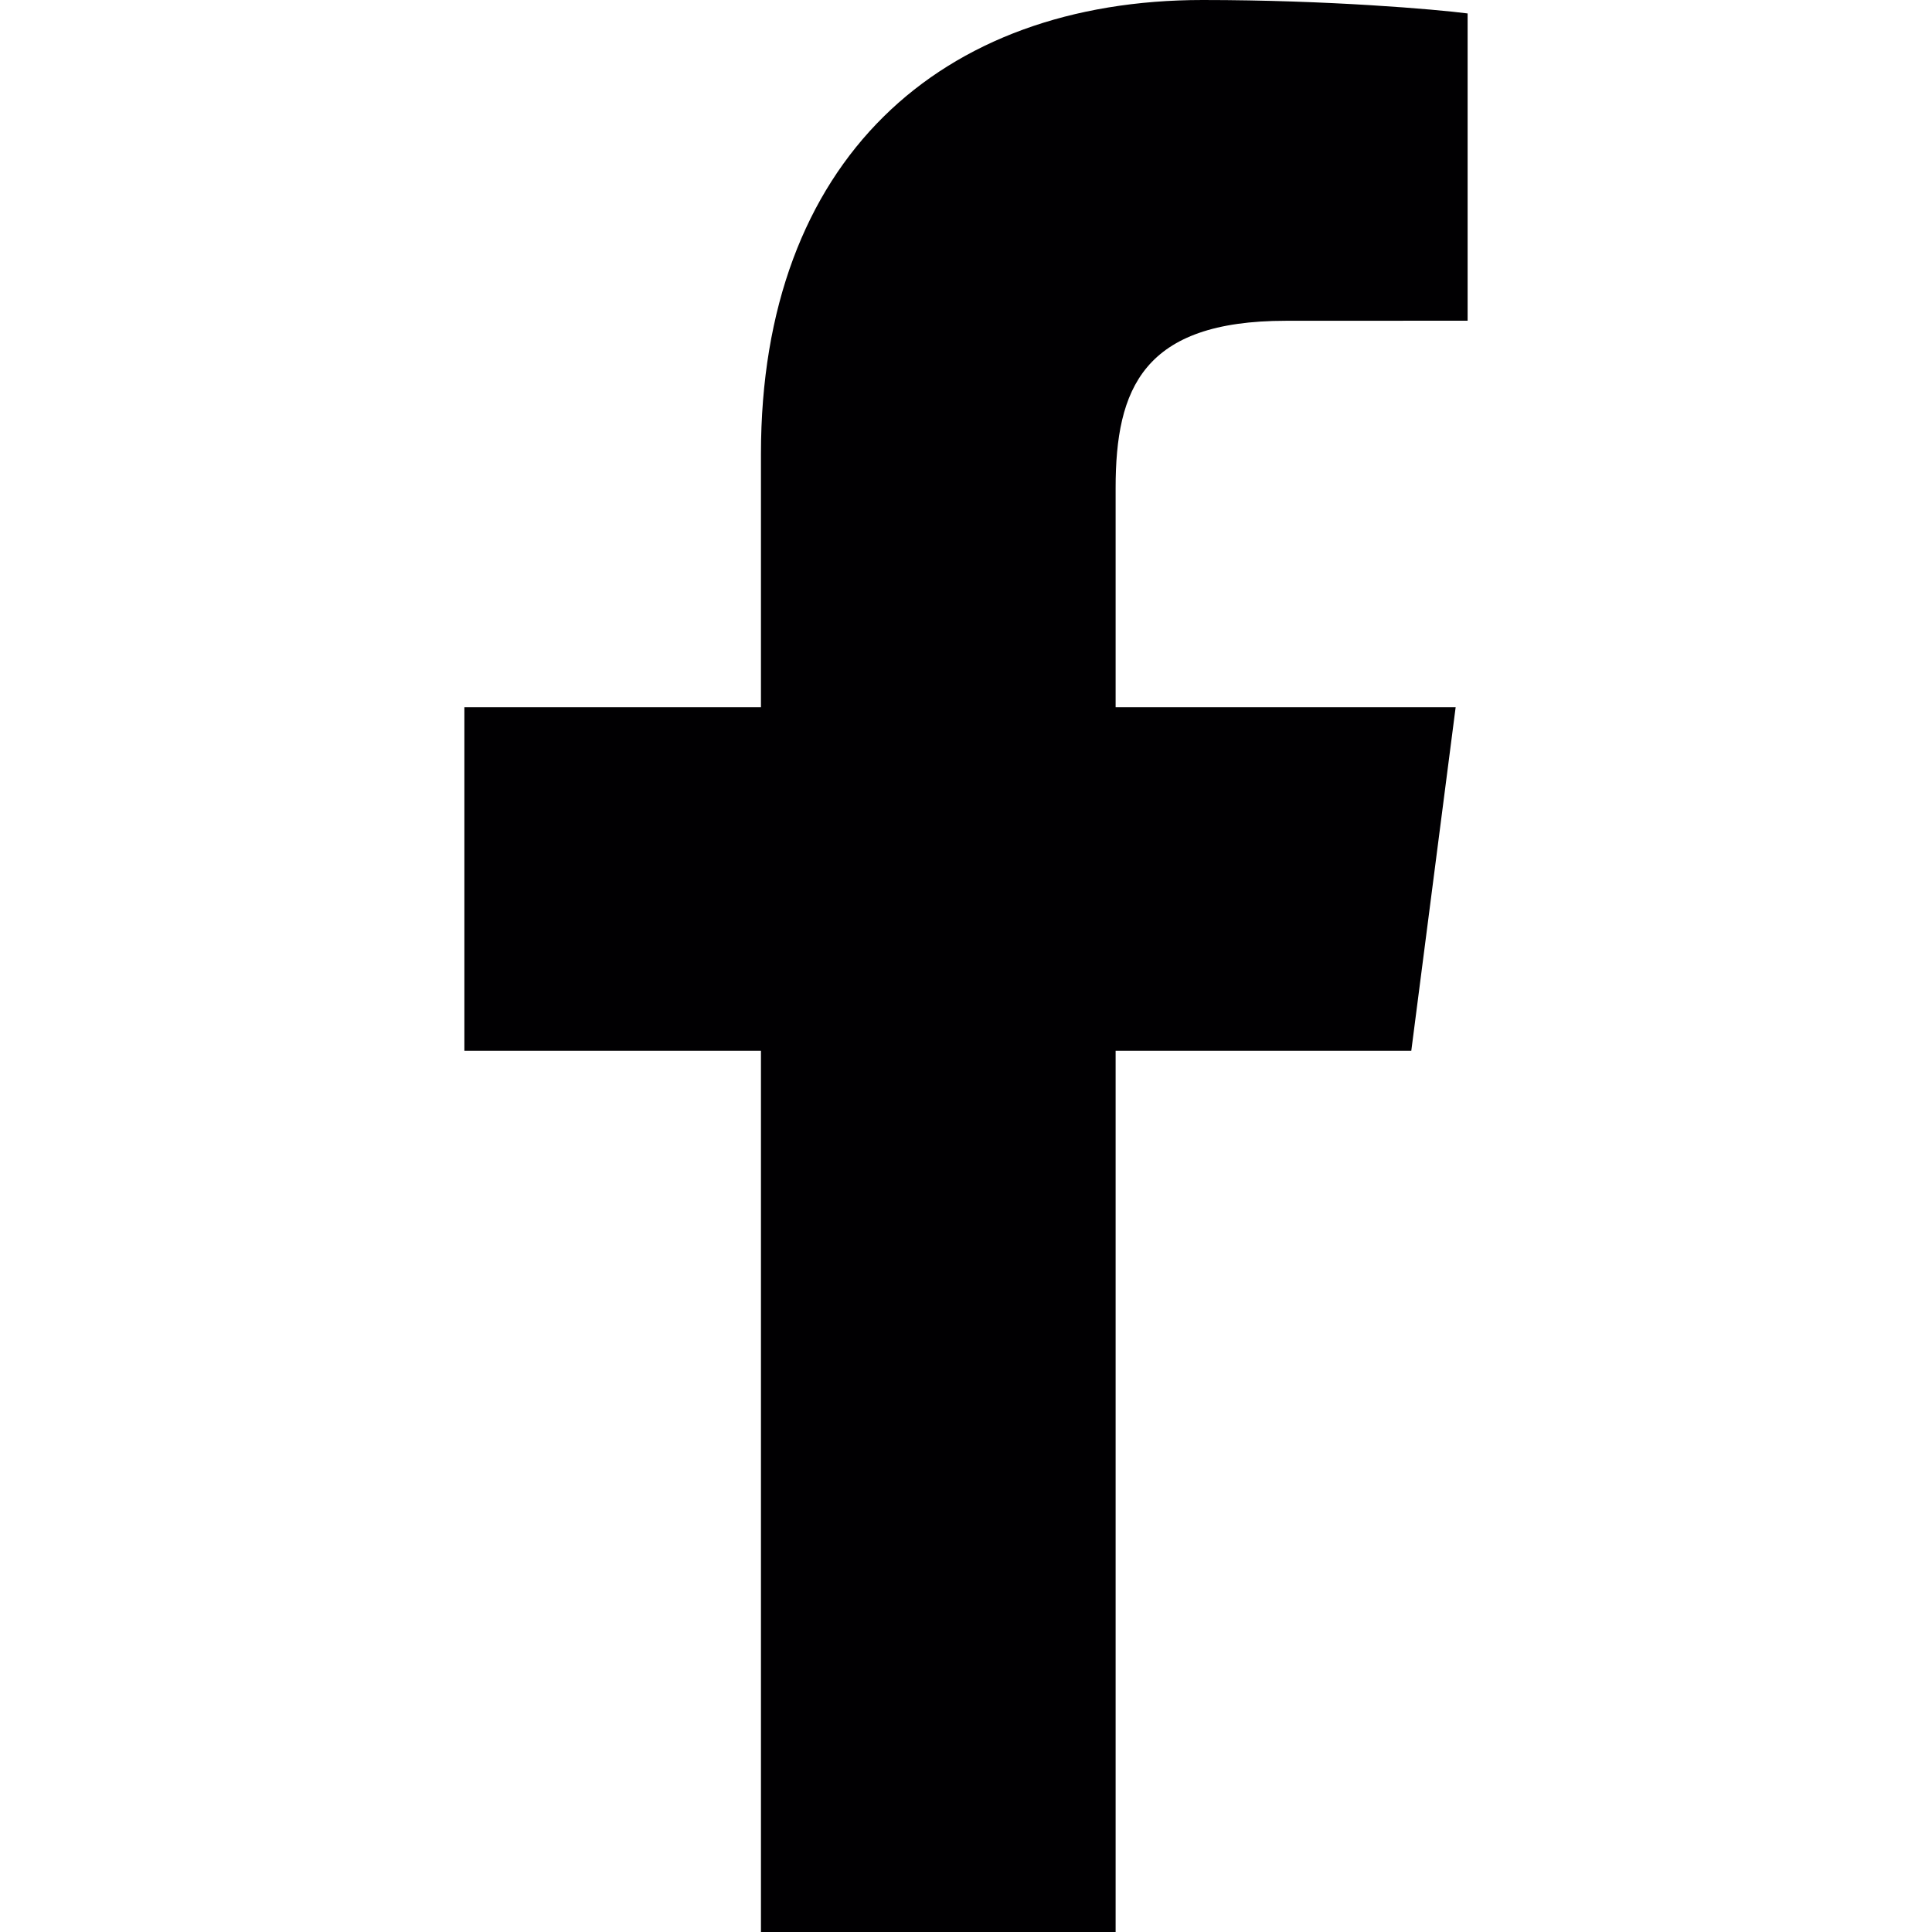
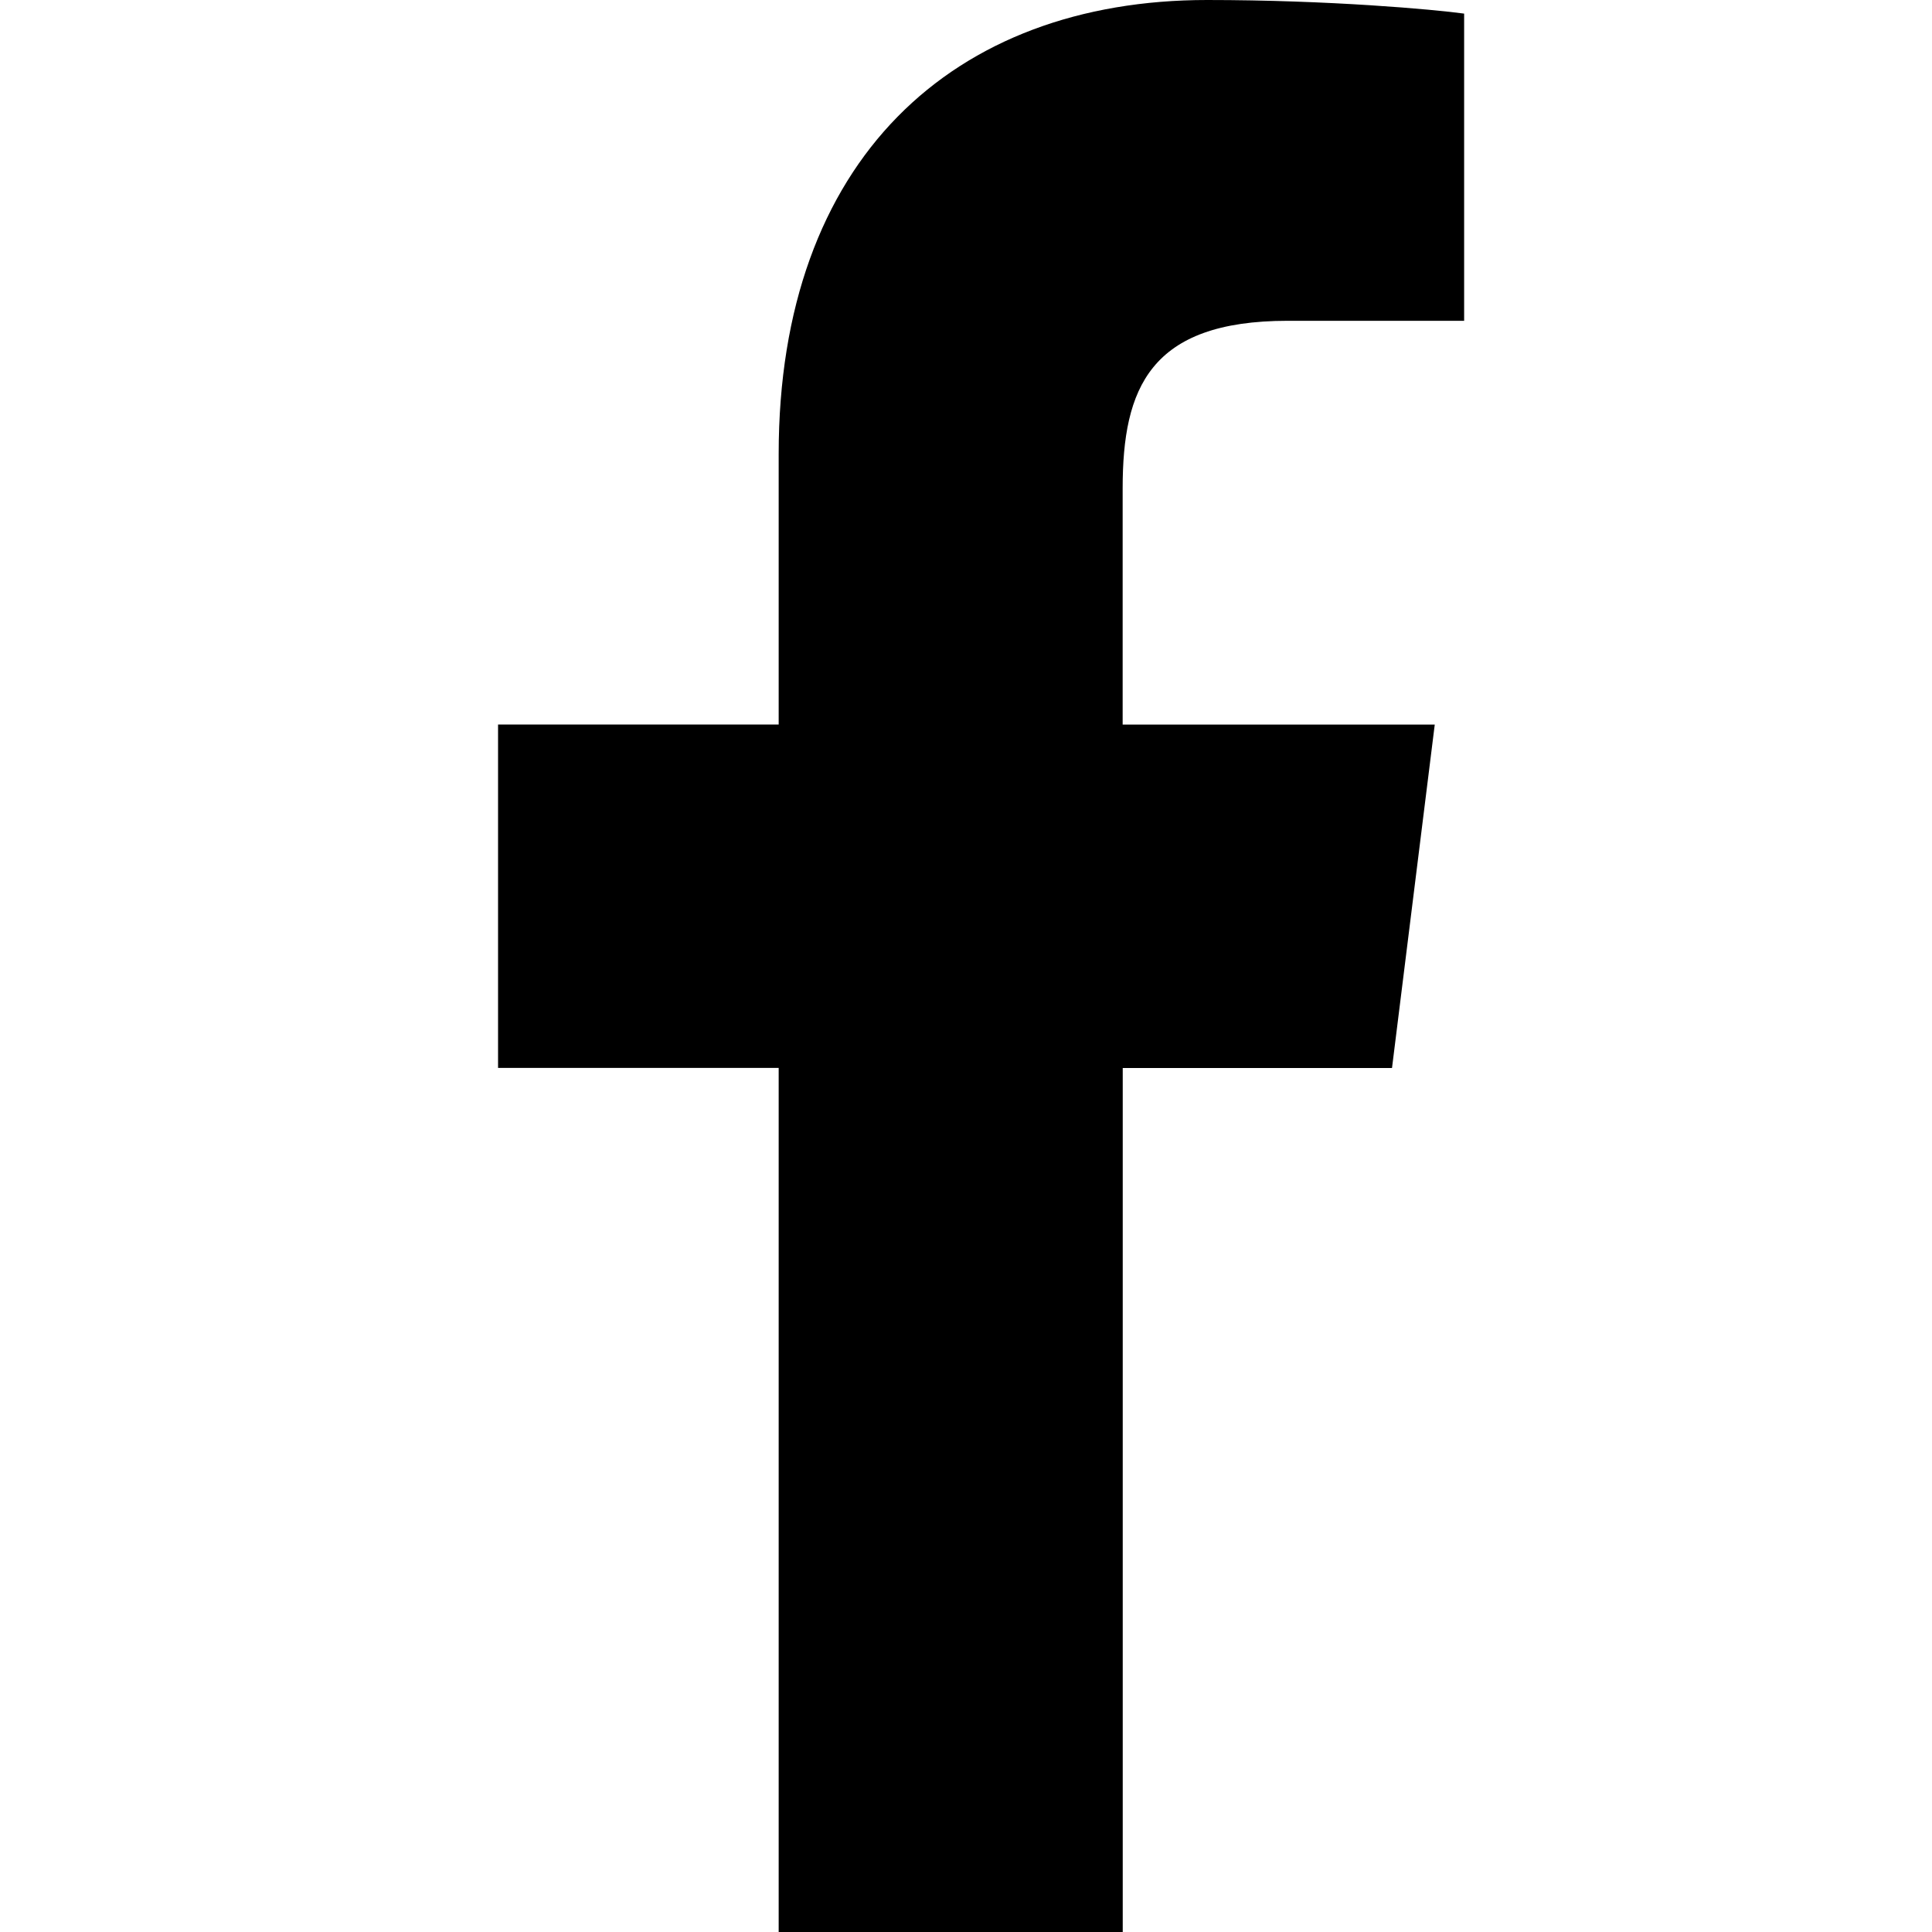
- <svg xmlns="http://www.w3.org/2000/svg" version="1.1" id="Capa_1" x="0px" y="0px" viewBox="0 0 155.139 155.139" style="enable-background:new 0 0 155.139 155.139;" xml:space="preserve">
-   <g>
-     <path id="f_1_" style="fill:#010002;" d="M89.584,155.139V84.378h23.742l3.562-27.585H89.584V39.184   c0-7.984,2.208-13.425,13.67-13.425l14.595-0.006V1.08C115.325,0.752,106.661,0,96.577,0C75.52,0,61.104,12.853,61.104,36.452   v20.341H37.29v27.585h23.814v70.761H89.584z" />
-   </g>
-   <g>
- </g>
-   <g>
- </g>
-   <g>
- </g>
-   <g>
- </g>
-   <g>
- </g>
-   <g>
- </g>
-   <g>
- </g>
-   <g>
- </g>
-   <g>
- </g>
-   <g>
- </g>
-   <g>
- </g>
-   <g>
- </g>
-   <g>
- </g>
-   <g>
- </g>
-   <g>
- </g>
+ <svg xmlns="http://www.w3.org/2000/svg" id="Bold" enable-background="new 0 0 24 24" height="512" viewBox="0 0 24 24" width="512">
+   <path d="m15.997 3.985h2.191v-3.816c-.378-.052-1.678-.169-3.192-.169-3.159 0-5.323 1.987-5.323 5.639v3.361h-3.486v4.266h3.486v10.734h4.274v-10.733h3.345l.531-4.266h-3.877v-2.939c.001-1.233.333-2.077 2.051-2.077z" />
</svg>
